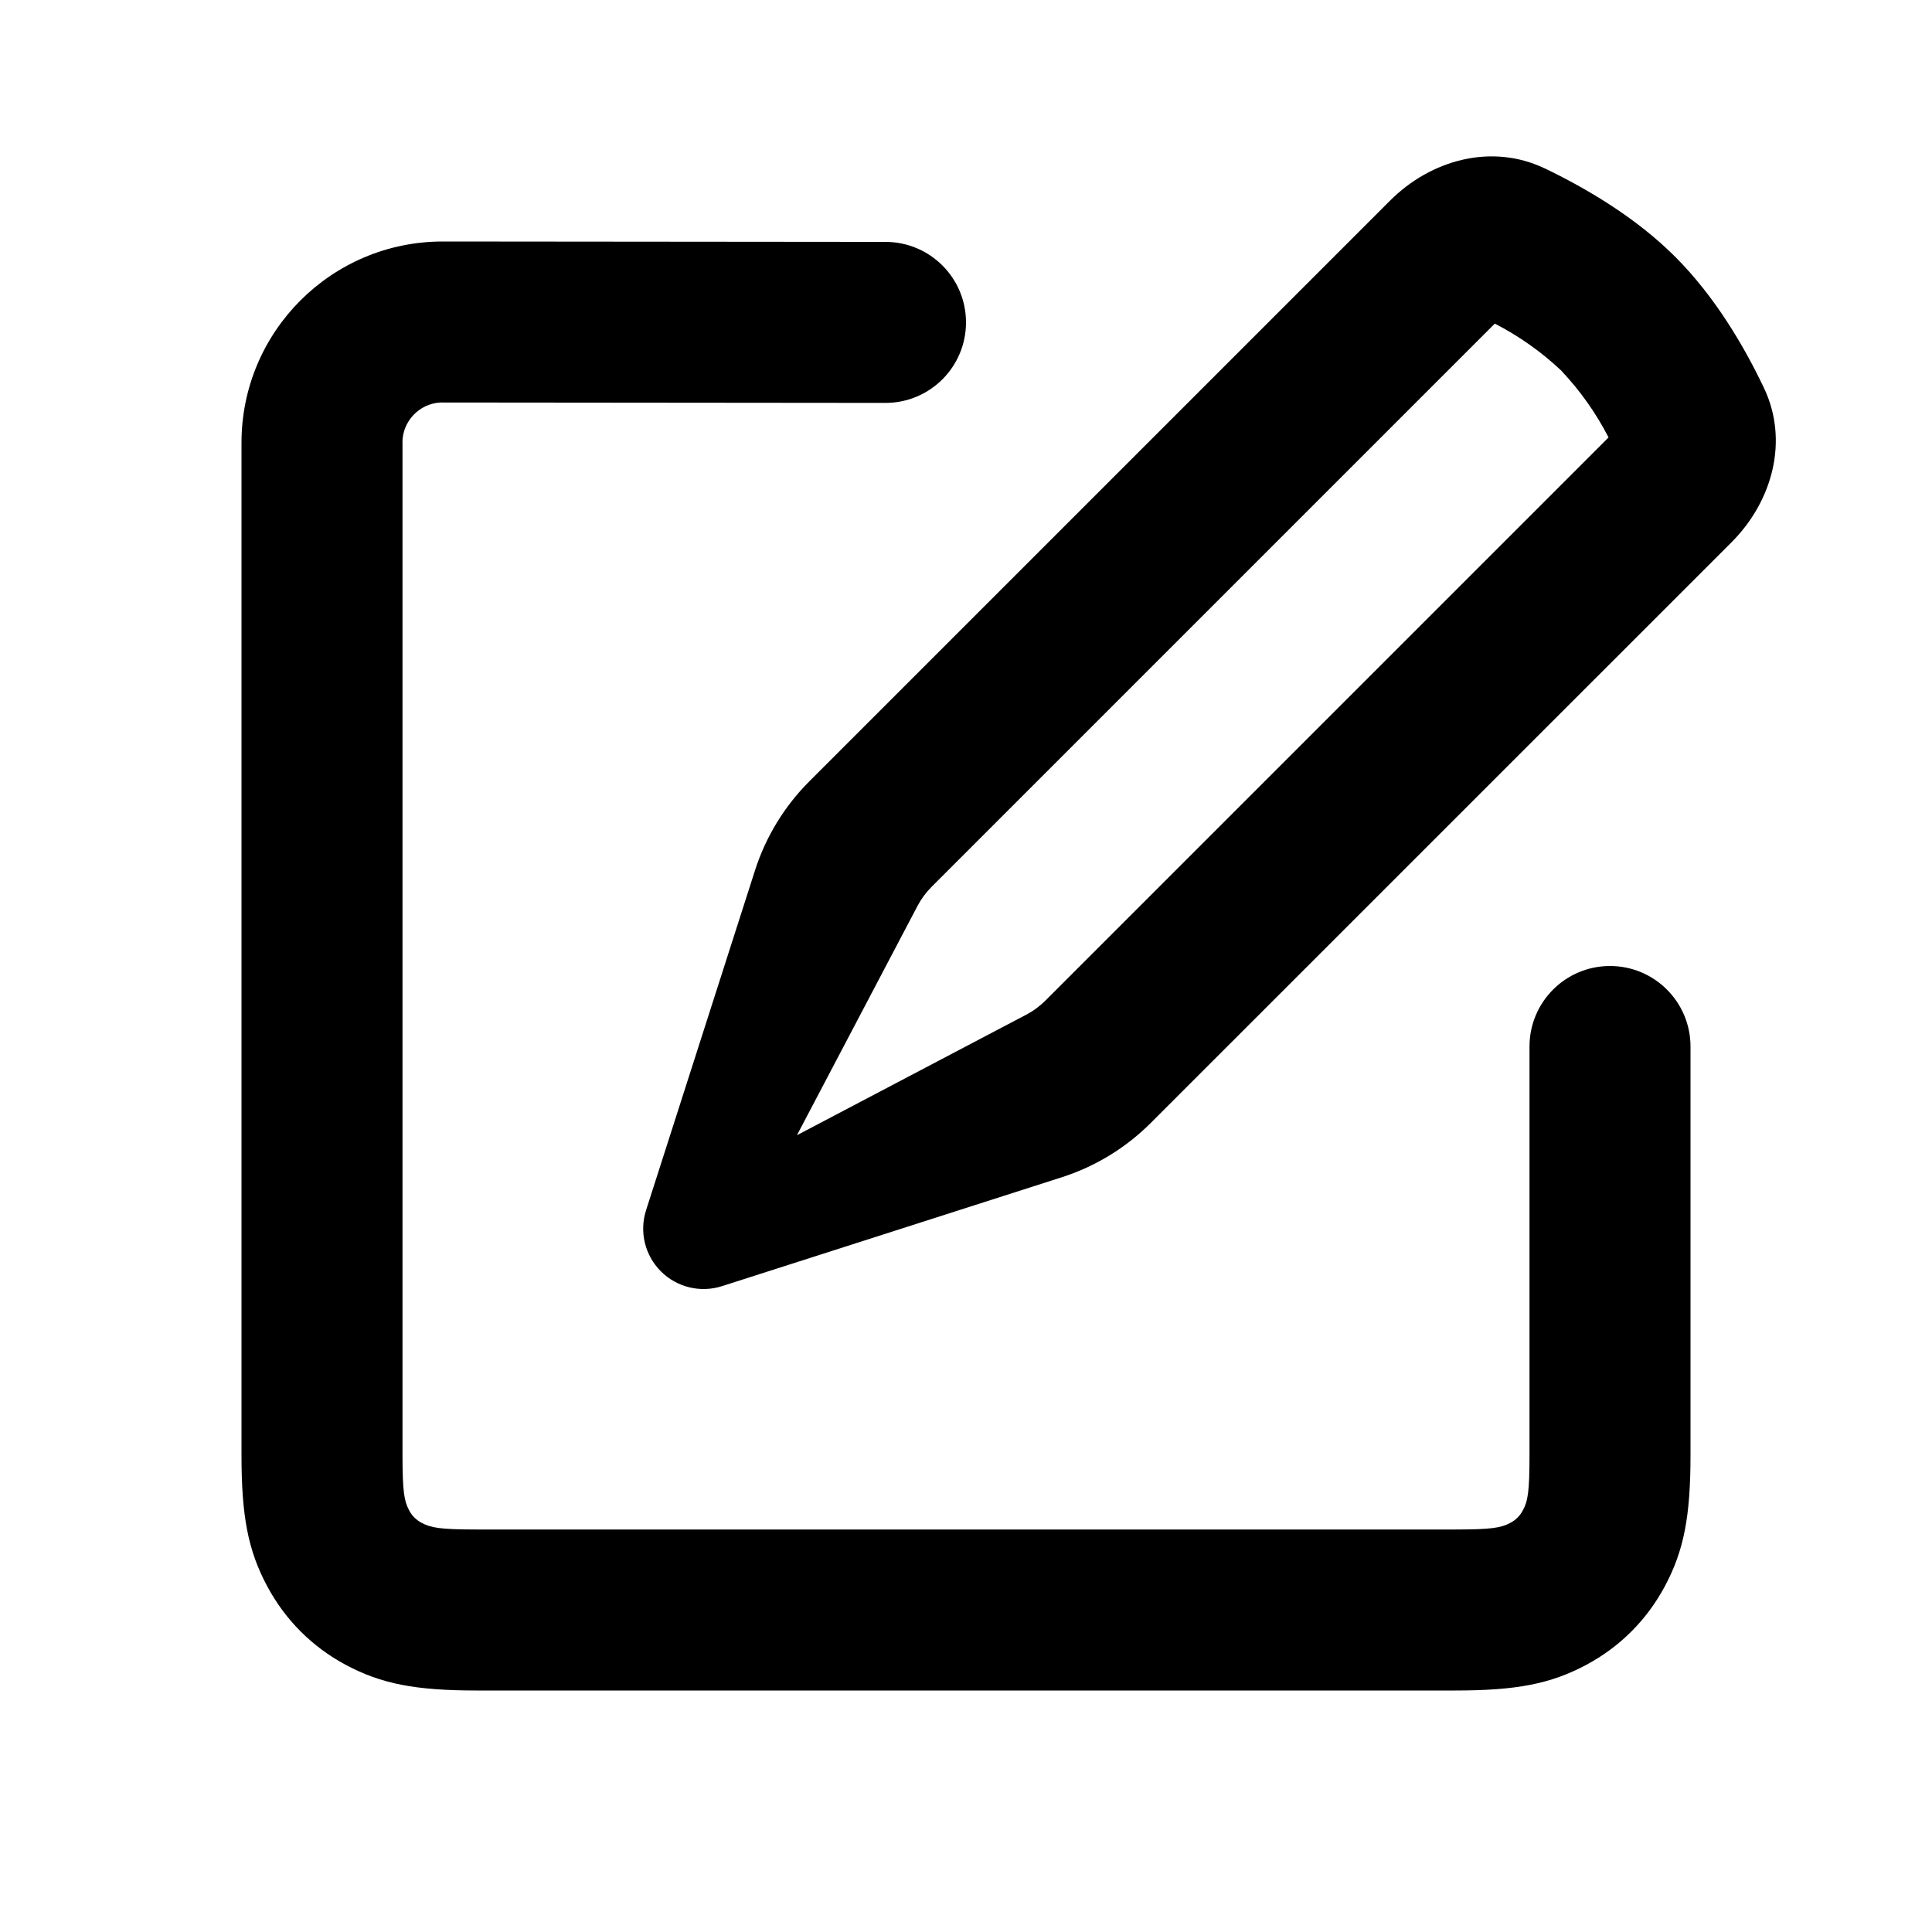
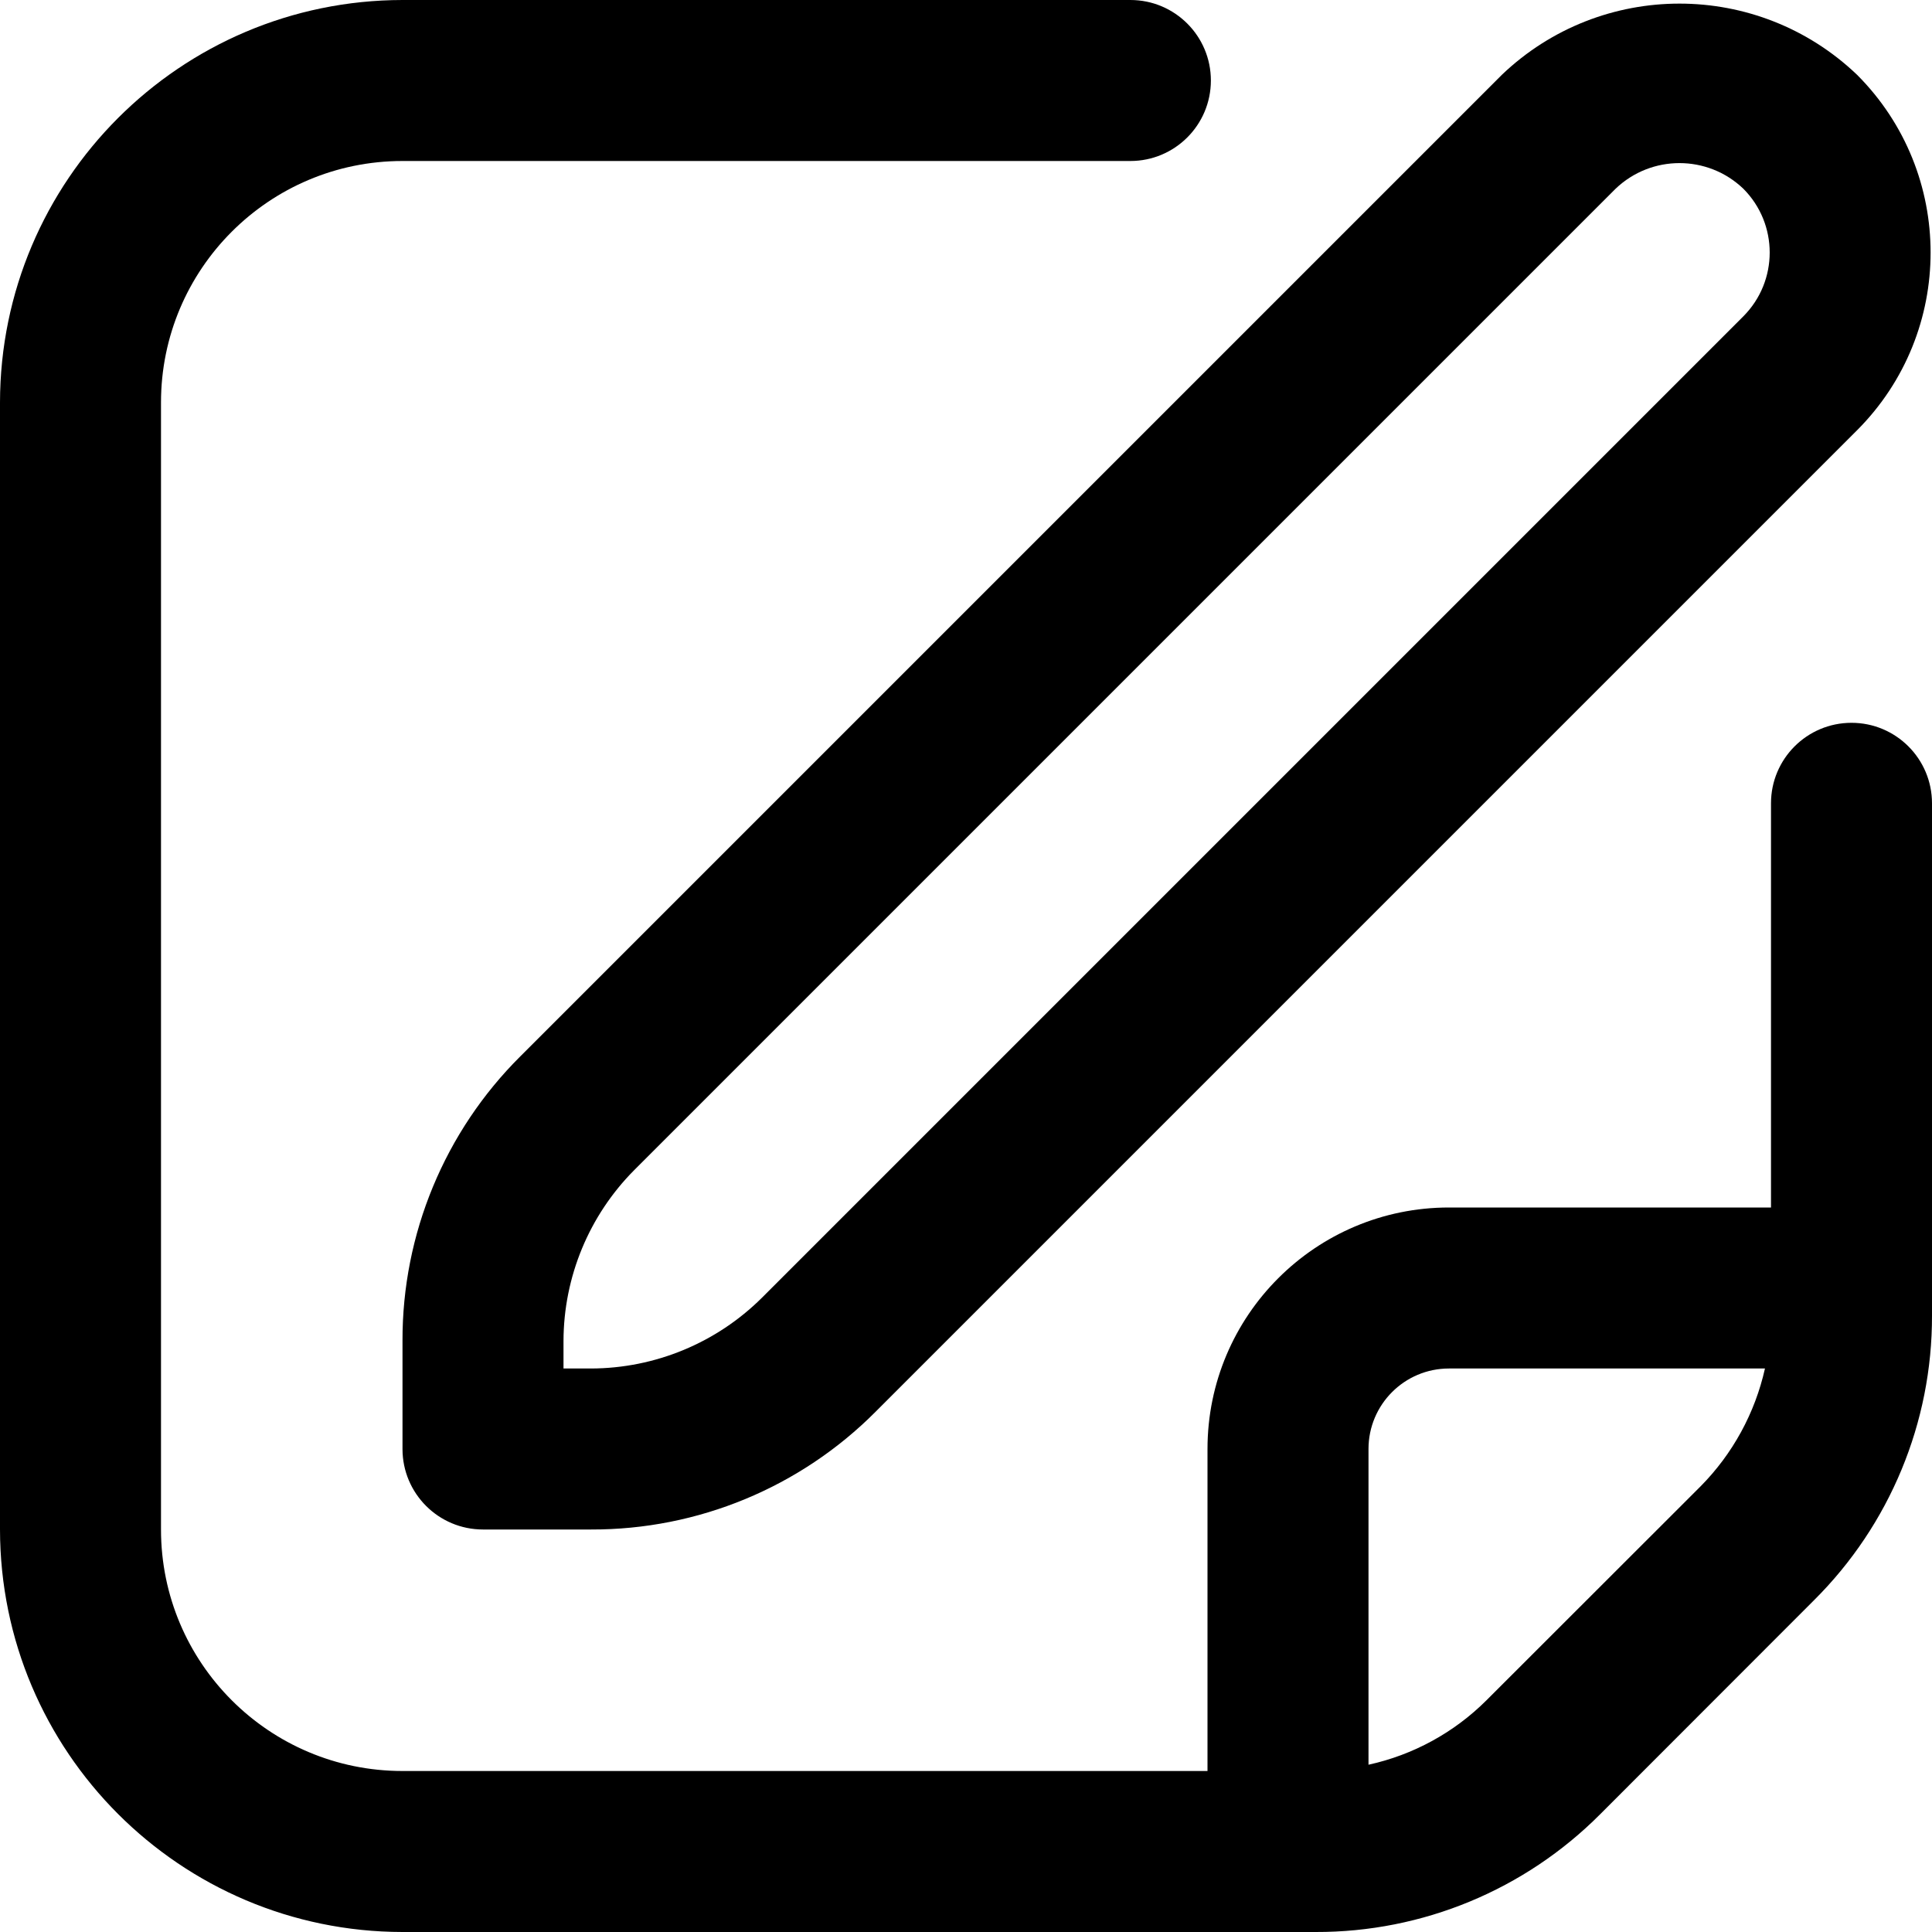
- <svg xmlns="http://www.w3.org/2000/svg" width="800px" height="800px" viewBox="0 0 24 24" fill="none">
-   <path fill-rule="evenodd" clip-rule="evenodd" d="M19.186 2.09c.521.25 1.136.612 1.625 1.101.49.49.852 1.104 1.1 1.625.313.654.11 1.408-.401 1.92l-7.214 7.213c-.31.31-.688.541-1.105.675l-4.222 1.353a.75.75 0 0 1-.943-.944l1.353-4.221a2.75 2.75 0 0 1 .674-1.105l7.214-7.214c.512-.512 1.266-.714 1.92-.402zm.211 2.516a3.608 3.608 0 0 0-.828-.586l-6.994 6.994a1.002 1.002 0 0 0-.178.241L9.9 14.102l2.846-1.496c.09-.047.171-.107.242-.178l6.994-6.994a3.61 3.61 0 0 0-.586-.828zM4.999 5.5A.5.5 0 0 1 5.47 5l5.53.005a1 1 0 0 0 0-2L5.5 3A2.5 2.5 0 0 0 3 5.5v12.577c0 .76.082 1.185.319 1.627.224.419.558.754.977.978.442.236.866.318 1.627.318h12.154c.76 0 1.185-.082 1.627-.318.42-.224.754-.559.978-.978.236-.442.318-.866.318-1.627V13a1 1 0 1 0-2 0v5.077c0 .459-.021.571-.082.684a.364.364 0 0 1-.157.157c-.113.06-.225.082-.684.082H5.923c-.459 0-.57-.022-.684-.082a.363.363 0 0 1-.157-.157c-.06-.113-.082-.225-.082-.684V5.5z" fill="#000000" />
+ <svg xmlns="http://www.w3.org/2000/svg" id="Outline" viewBox="0 0 24 24" width="512" height="512">
+   <path d="M18.656.93,6.464,13.122A4.966,4.966,0,0,0,5,16.657V18a1,1,0,0,0,1,1H7.343a4.966,4.966,0,0,0,3.535-1.464L23.07,5.344a3.125,3.125,0,0,0,0-4.414A3.194,3.194,0,0,0,18.656.93Zm3,3L9.464,16.122A3.02,3.02,0,0,1,7.343,17H7v-.343a3.02,3.02,0,0,1,.878-2.121L20.07,2.344a1.148,1.148,0,0,1,1.586,0A1.123,1.123,0,0,1,21.656,3.93Z" />
+   <path d="M23,8.979a1,1,0,0,0-1,1V15H18a3,3,0,0,0-3,3v4H5a3,3,0,0,1-3-3V5A3,3,0,0,1,5,2h9.042a1,1,0,0,0,0-2H5A5.006,5.006,0,0,0,0,5V19a5.006,5.006,0,0,0,5,5H16.343a4.968,4.968,0,0,0,3.536-1.464l2.656-2.658A4.968,4.968,0,0,0,24,16.343V9.979A1,1,0,0,0,23,8.979ZM18.465,21.122a2.975,2.975,0,0,1-1.465.8V18a1,1,0,0,1,1-1h3.925a3.016,3.016,0,0,1-.8,1.464Z" />
</svg>
